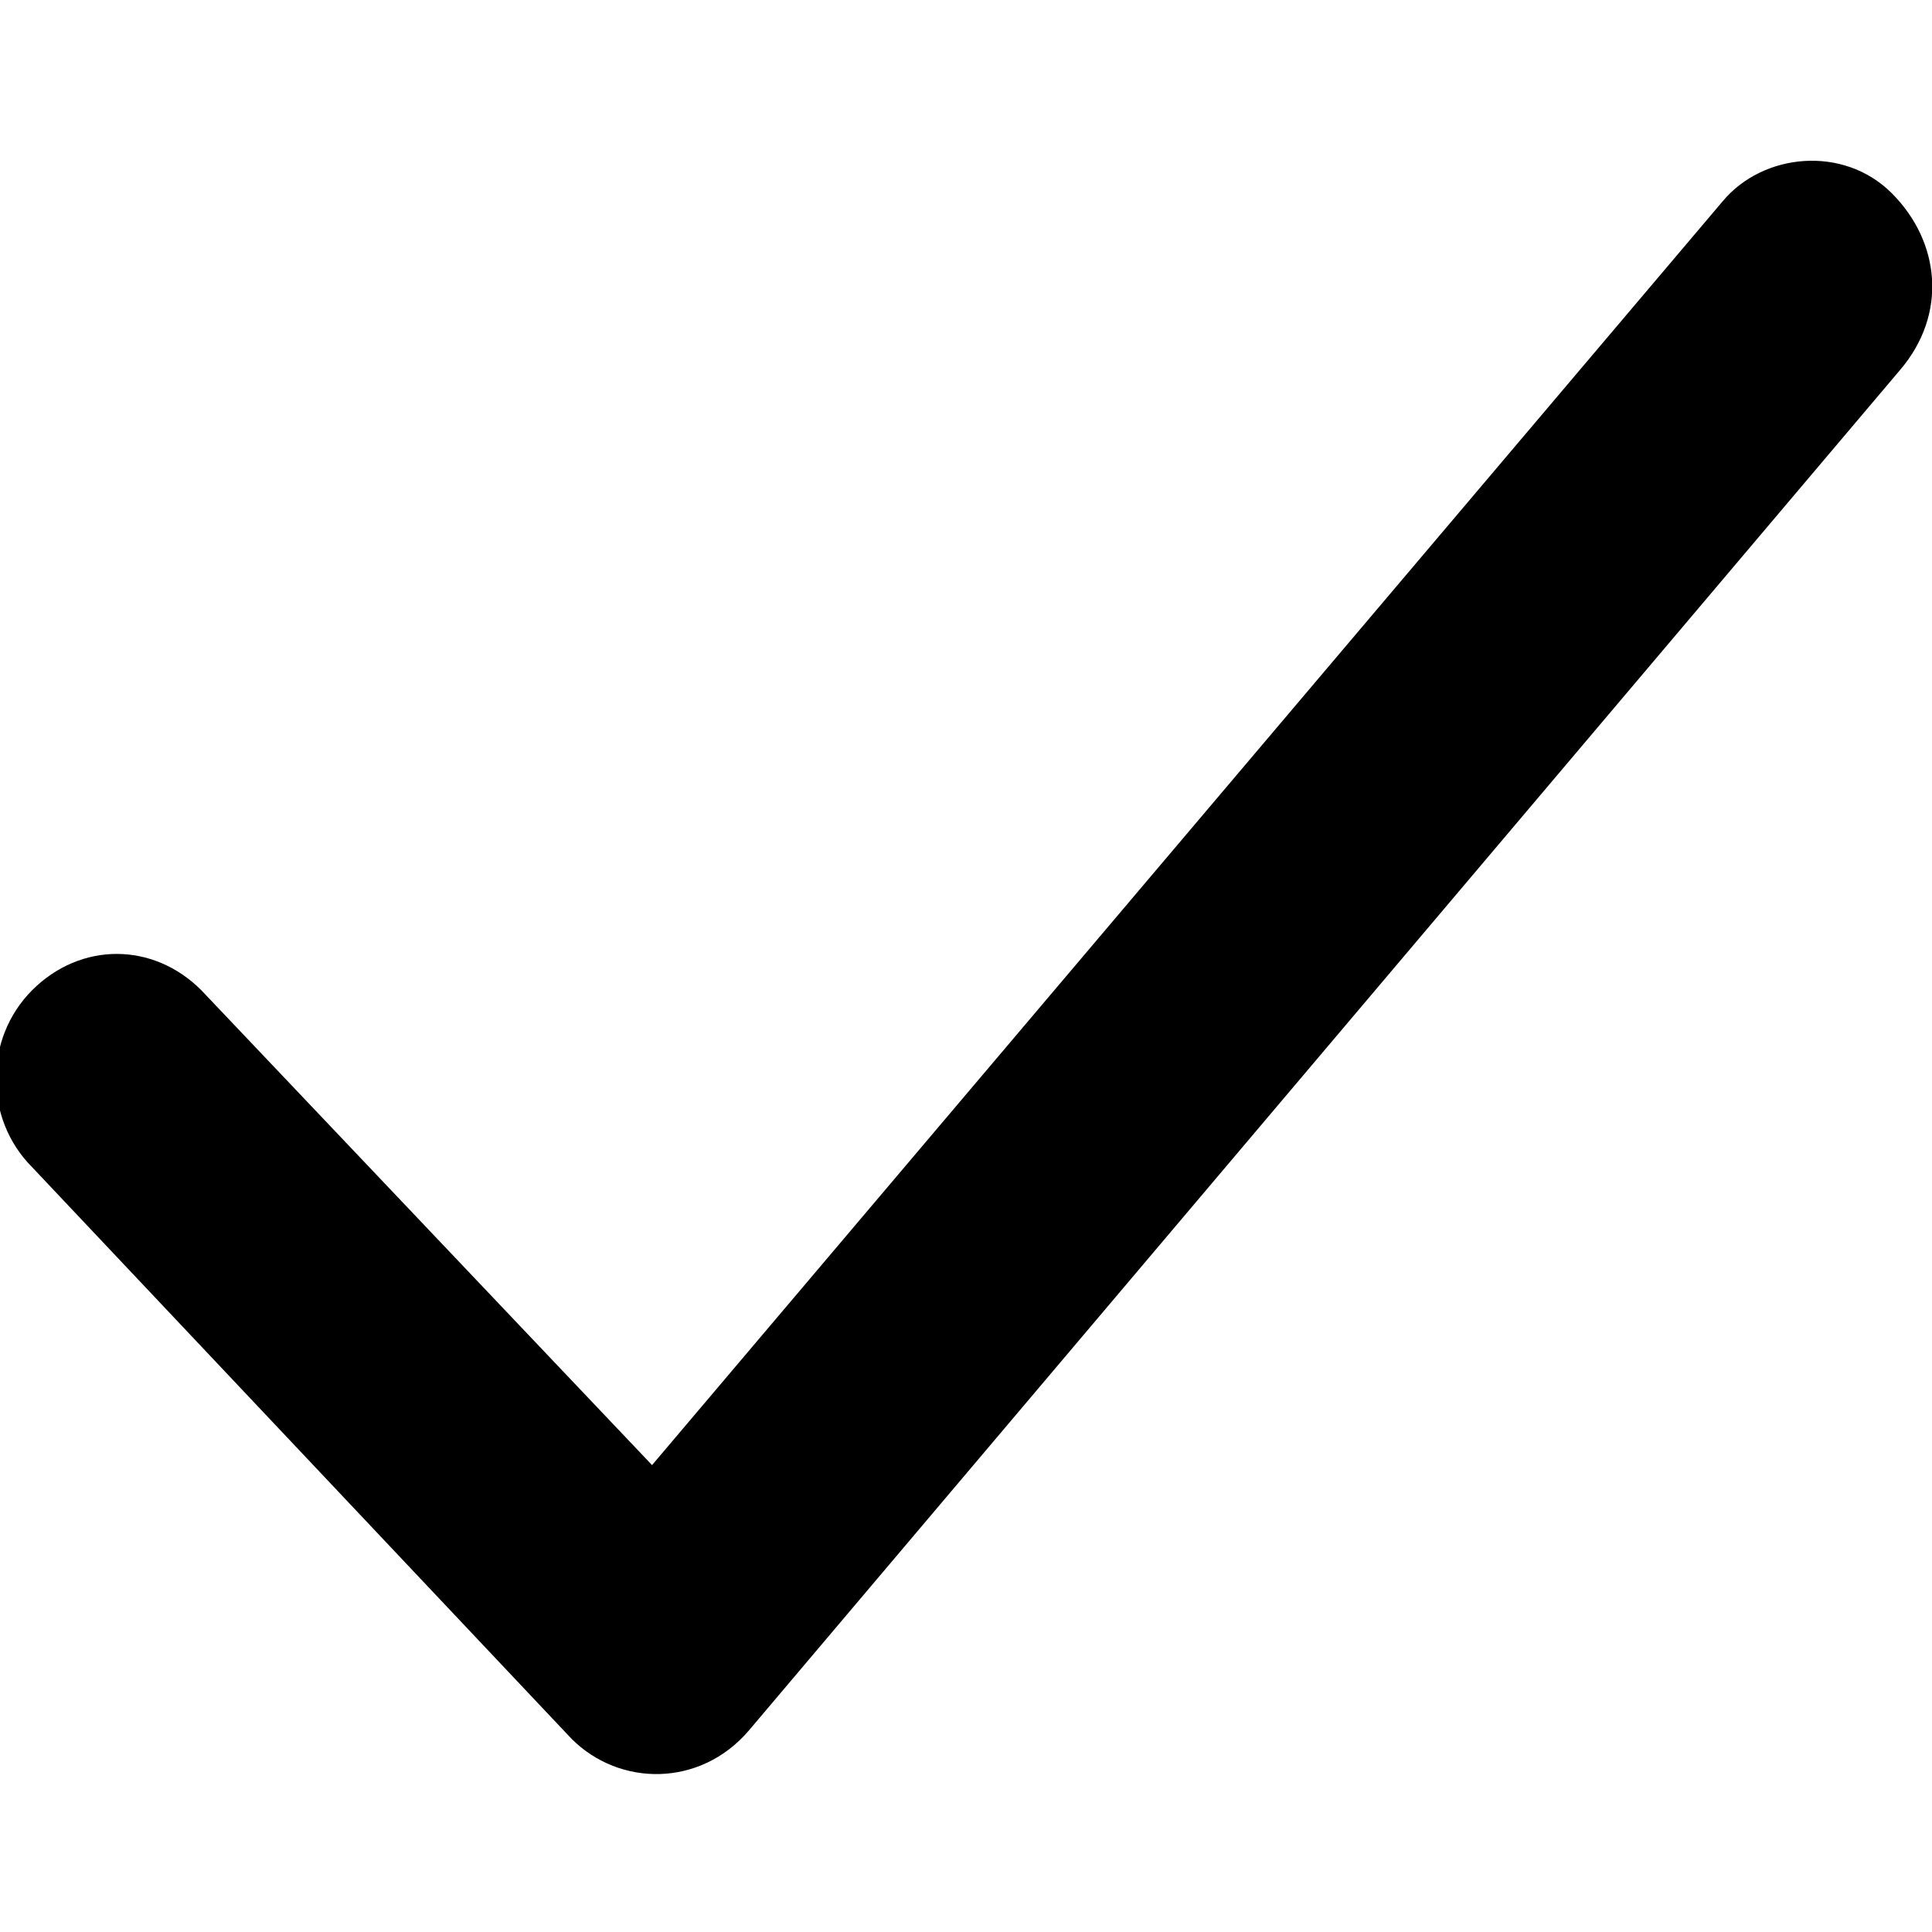
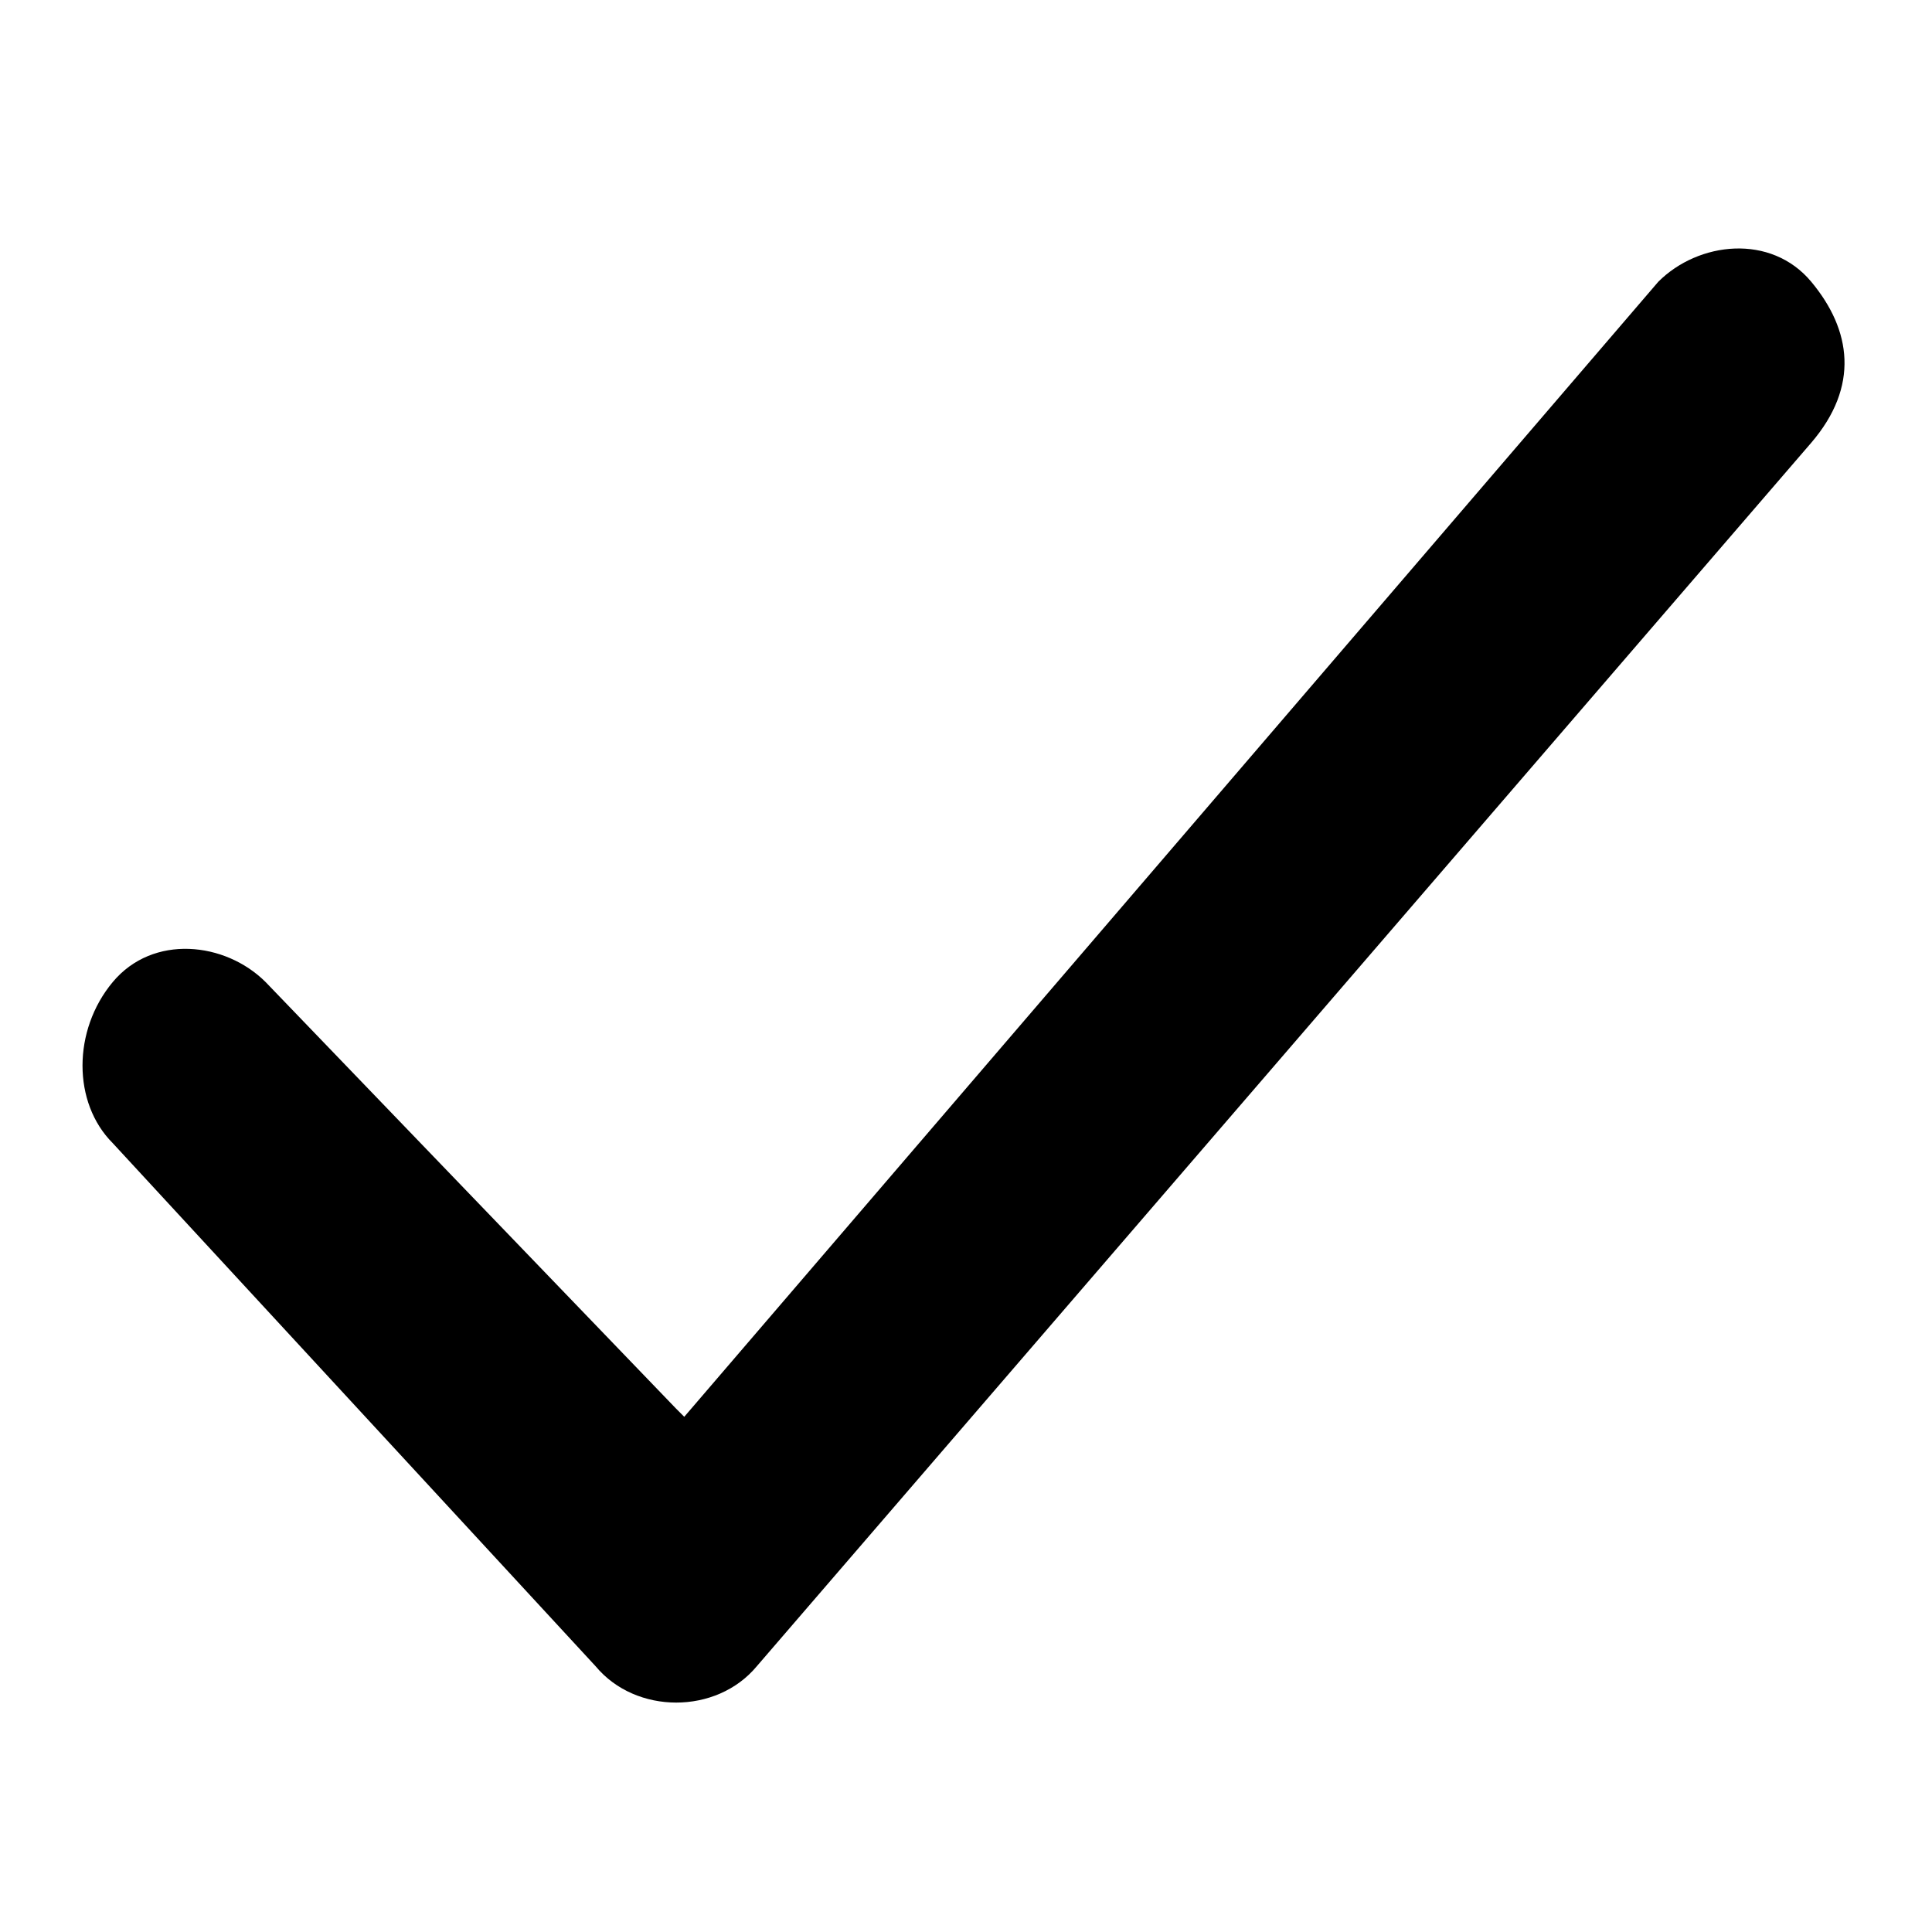
- <svg xmlns="http://www.w3.org/2000/svg" fill="currentColor" viewBox="0 0 24 24">
-   <path clip-rule="evenodd" d="m8.1 18.2 13.3-15.7c.5-.6 1.5-.7 2.1-.1s.7 1.5.1 2.2l-14.3 16.9c-.6.7-1.6.7-2.2.1l-6.7-7.1c-.6-.6-.6-1.6 0-2.2s1.5-.6 2.1 0z" />
+ <svg xmlns="http://www.w3.org/2000/svg" fill="currentColor" viewBox="0 0 24 24" role="img">
+   <path d="m8.5 17.6 12.1-14.1c.5-.5 1.4-.6 1.9 0s.6 1.3 0 2l-13.1 15.2c-.5.6-1.5.6-2 0l-6-6.5c-.5-.5-.5-1.4 0-2s1.4-.5 1.9 0l5.1 5.3z" />
</svg>
